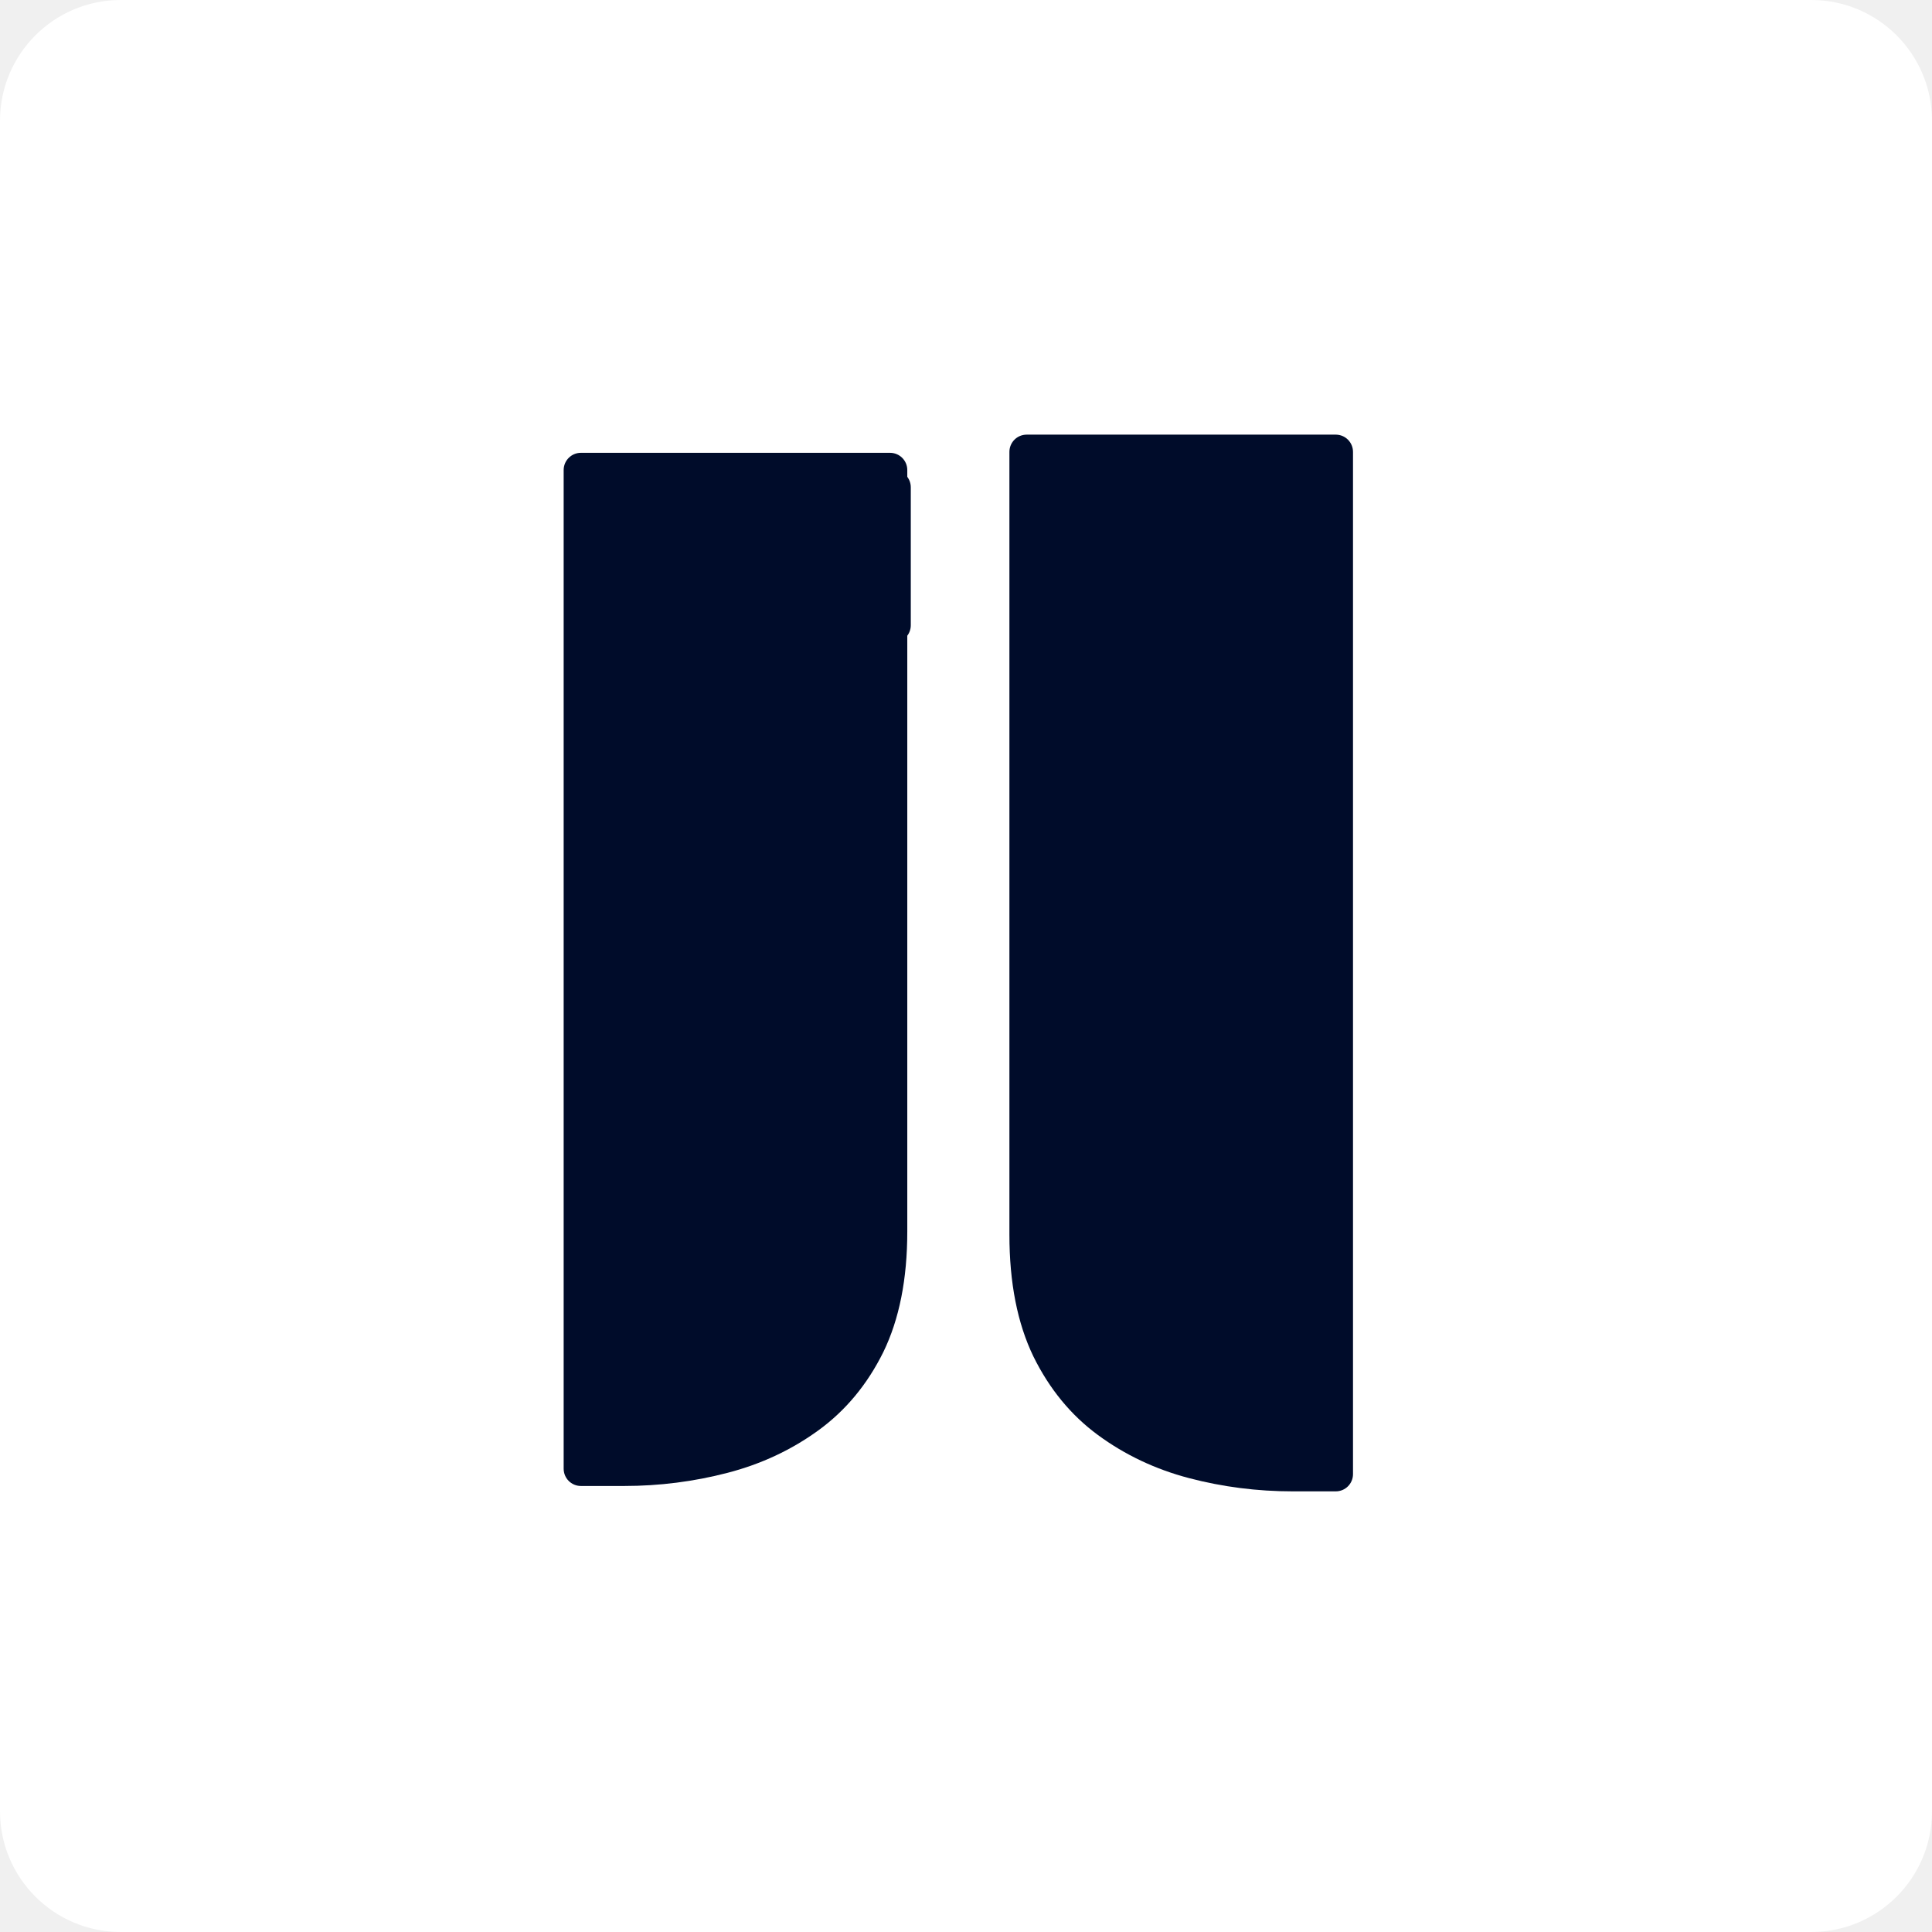
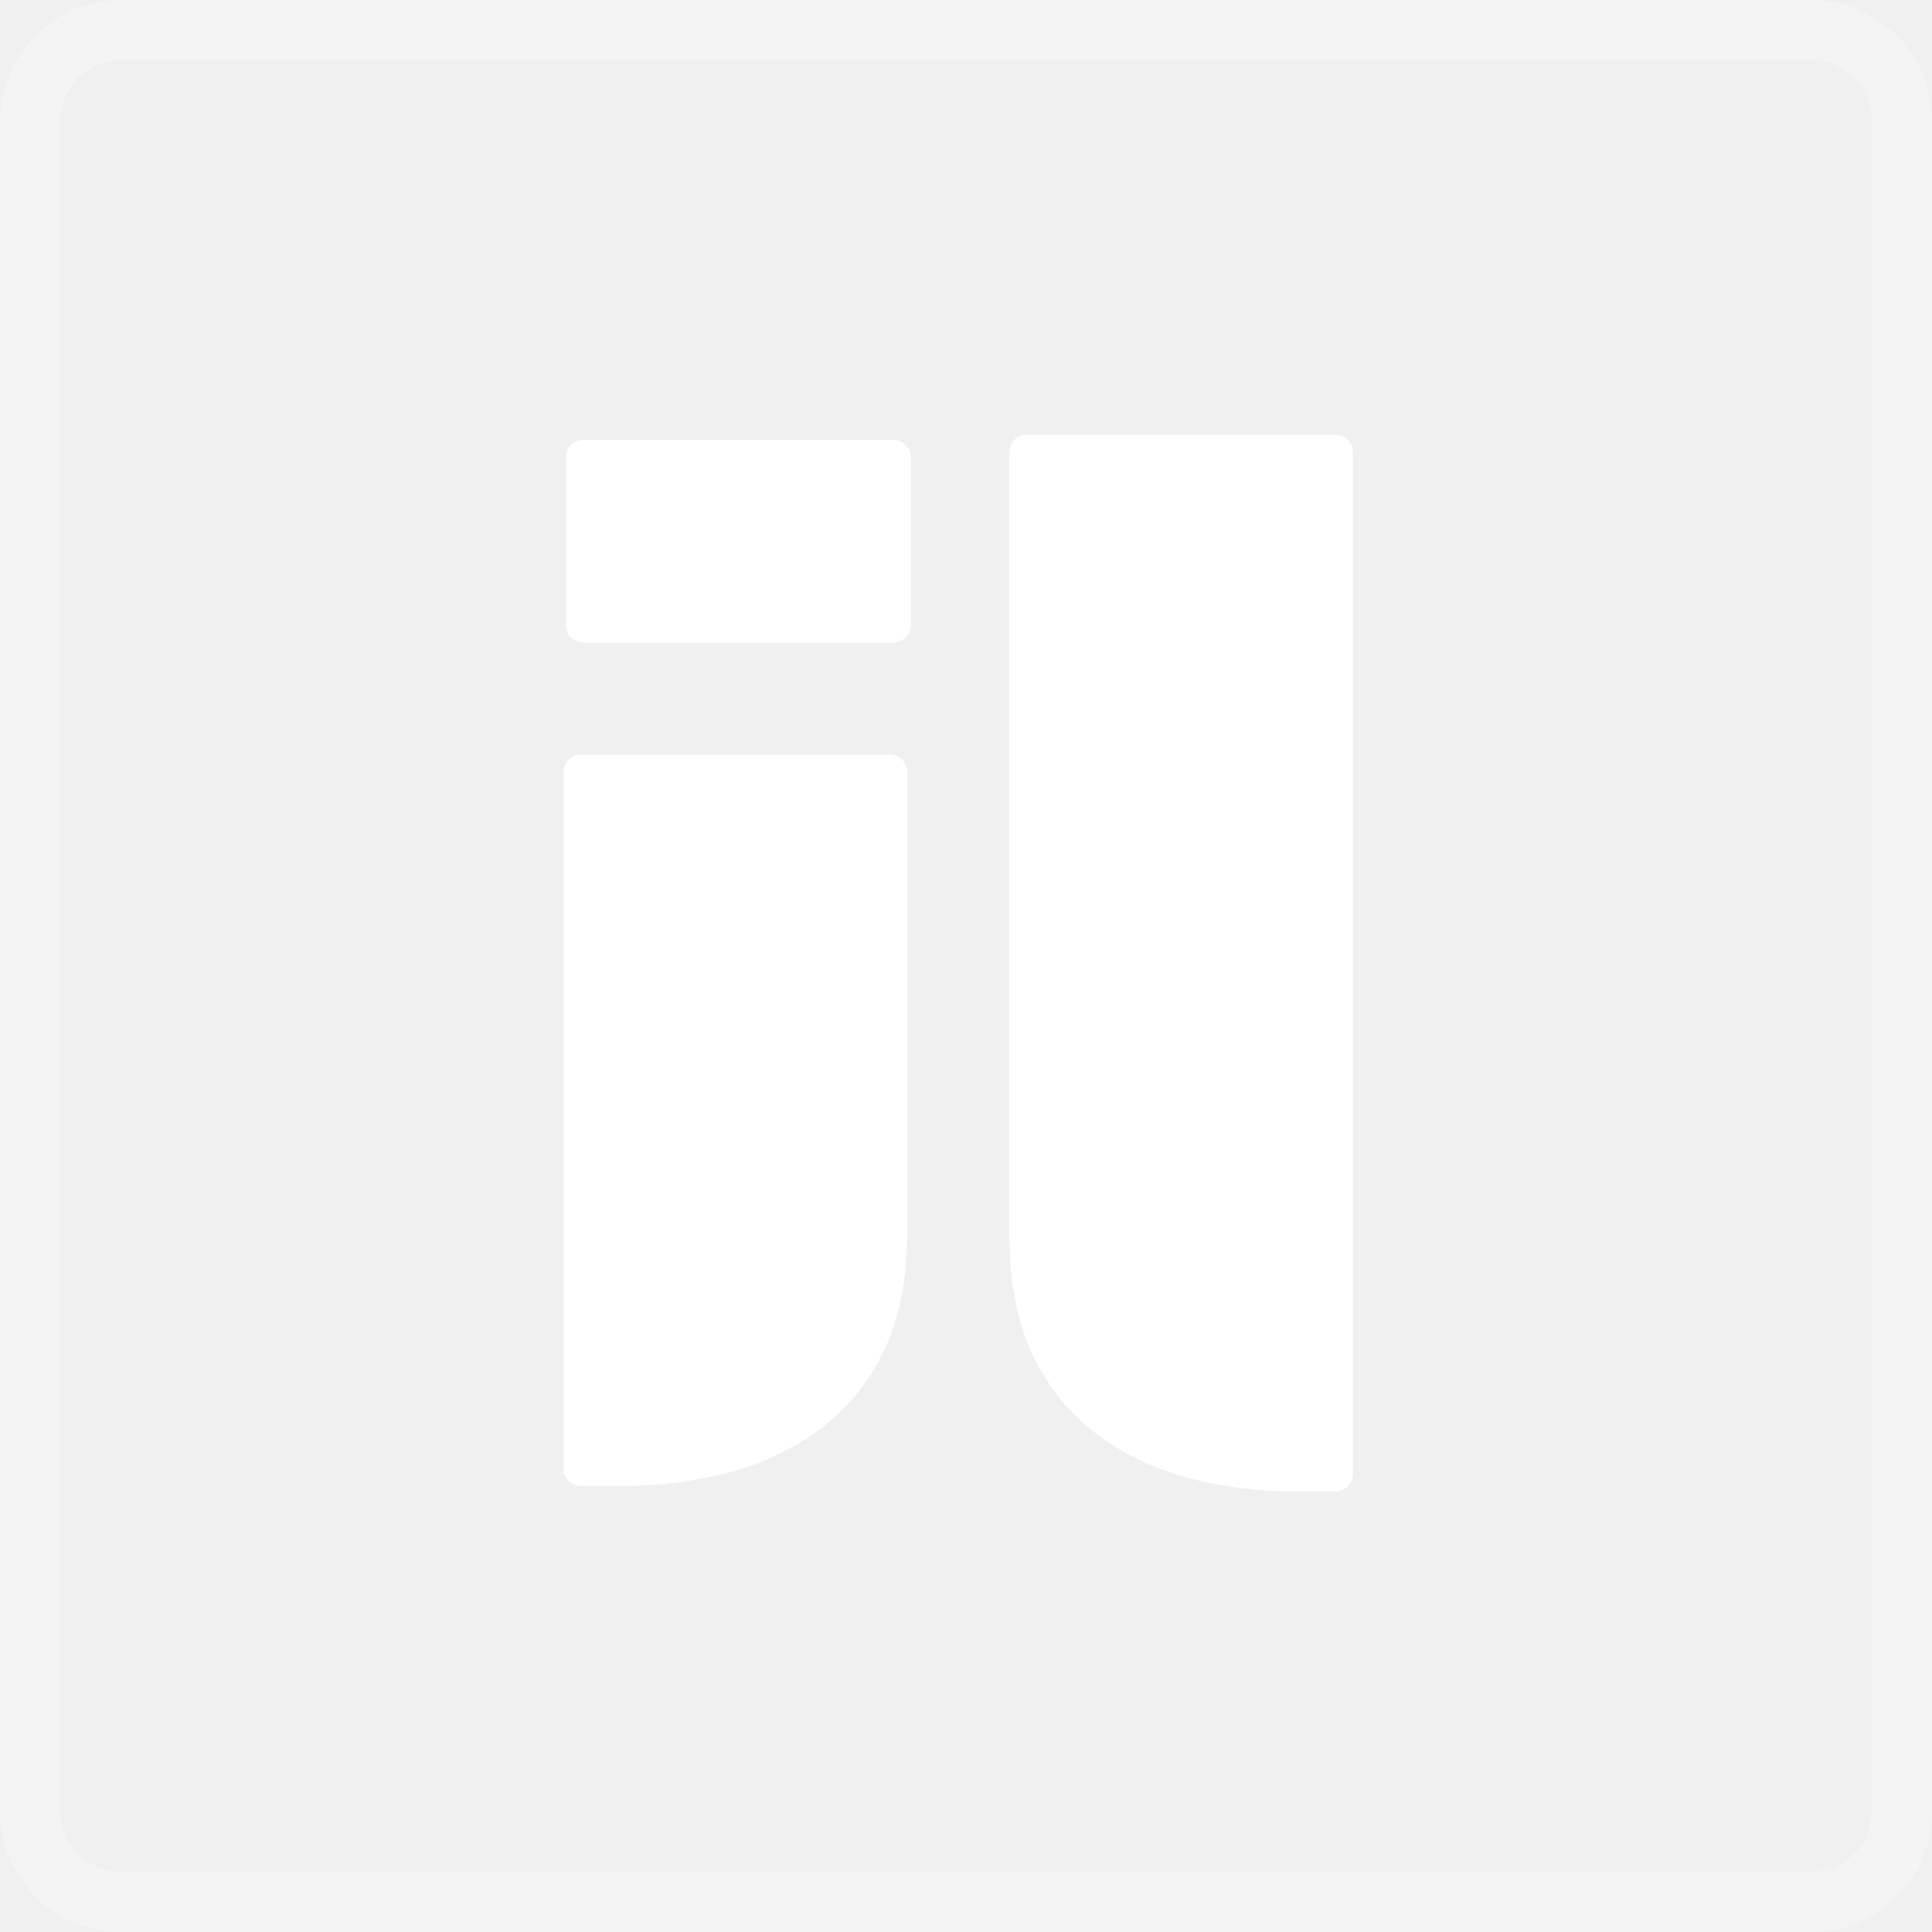
<svg xmlns="http://www.w3.org/2000/svg" width="64" height="64" viewBox="0 0 64 64" fill="none">
-   <rect width="64" height="64" rx="4" fill="white" />
-   <path d="M19.314 21.285C18.998 21.285 18.742 21.029 18.742 20.713C18.742 20.245 18.742 19.778 18.742 19.31C18.742 18.651 18.742 17.993 18.742 17.335C18.742 16.677 18.742 20.59 18.742 19.931C18.742 19.273 18.742 18.615 18.742 17.957C18.742 17.554 18.742 17.157 18.742 16.764C18.742 16.555 18.742 16.348 18.742 16.142C18.742 15.826 18.998 15.57 19.314 15.57H29.599C29.915 15.57 30.171 15.826 30.171 16.142C30.171 16.838 30.171 17.535 30.171 18.231C30.171 19.109 30.171 19.991 30.171 20.878C30.171 21.426 30.171 17.408 30.171 17.966C30.171 18.514 30.171 19.067 30.171 19.625C30.171 19.986 30.171 20.349 30.171 20.713C30.171 21.029 29.915 21.285 29.599 21.285H19.314Z" fill="#000C2A" />
-   <path d="M29.483 15C29.799 15 30.055 15.256 30.055 15.571V40.795C30.055 42.372 29.79 43.704 29.26 44.792C28.73 45.861 28.016 46.722 27.12 47.375C26.224 48.028 25.218 48.499 24.102 48.789C22.987 49.079 21.844 49.225 20.674 49.225H19.243C18.928 49.225 18.672 48.969 18.672 48.653V15.571C18.672 15.256 18.928 15 19.243 15H29.483Z" fill="#000C2A" />
-   <path d="M34.009 14.398C33.693 14.398 33.438 14.654 33.438 14.97V40.9C33.438 42.491 33.702 43.836 34.232 44.933C34.763 46.011 35.476 46.88 36.372 47.538C37.268 48.196 38.274 48.672 39.39 48.965C40.505 49.257 41.648 49.403 42.818 49.403H44.249C44.565 49.403 44.82 49.148 44.82 48.832L44.82 14.97C44.82 14.654 44.565 14.398 44.249 14.398L34.009 14.398Z" fill="#000C2A" />
+   <rect x="1" y="1" width="62" height="62" rx="3" stroke="white" stroke-opacity="0.24" stroke-width="2" />
+   <path d="M19.314 21.285C18.998 21.285 18.742 21.029 18.742 20.713C18.742 19.933 18.742 18.82 18.742 18.31C18.742 17.651 18.742 16.993 18.742 16.335C18.742 15.677 18.742 19.59 18.742 18.931C18.742 18.273 18.742 17.615 18.742 16.957C18.742 16.554 18.742 16.157 18.742 15.764C18.742 15.555 18.742 15.348 18.742 15.142C18.742 14.826 18.998 14.57 19.314 14.57H29.599C29.915 14.57 30.171 14.826 30.171 15.142C30.171 15.838 30.171 16.535 30.171 17.231C30.171 18.109 30.171 18.991 30.171 19.878C30.171 20.426 30.171 16.408 30.171 16.966C30.171 17.514 30.171 18.067 30.171 18.625C30.171 19.037 30.171 20.015 30.171 20.713C30.171 21.029 29.915 21.285 29.599 21.285H19.314Z" fill="white" />
+   <path d="M29.483 25C29.799 25 30.055 25.256 30.055 25.571V40.795C30.055 42.372 29.79 43.704 29.26 44.792C28.73 45.861 28.016 46.722 27.12 47.375C26.224 48.028 25.218 48.499 24.102 48.789C22.987 49.079 21.844 49.225 20.674 49.225H19.243C18.928 49.225 18.672 48.969 18.672 48.653V25.571C18.672 25.256 18.928 25 19.243 25H29.483Z" fill="white" />
+   <path d="M34.009 14.398C33.693 14.398 33.438 14.654 33.438 14.97V40.9C33.438 42.491 33.702 43.836 34.232 44.933C34.763 46.011 35.476 46.88 36.372 47.538C37.268 48.196 38.274 48.672 39.39 48.965C40.505 49.257 41.648 49.403 42.818 49.403H44.249C44.565 49.403 44.82 49.148 44.82 48.832L44.82 14.97C44.82 14.654 44.565 14.398 44.249 14.398L34.009 14.398Z" fill="white" />
</svg>
